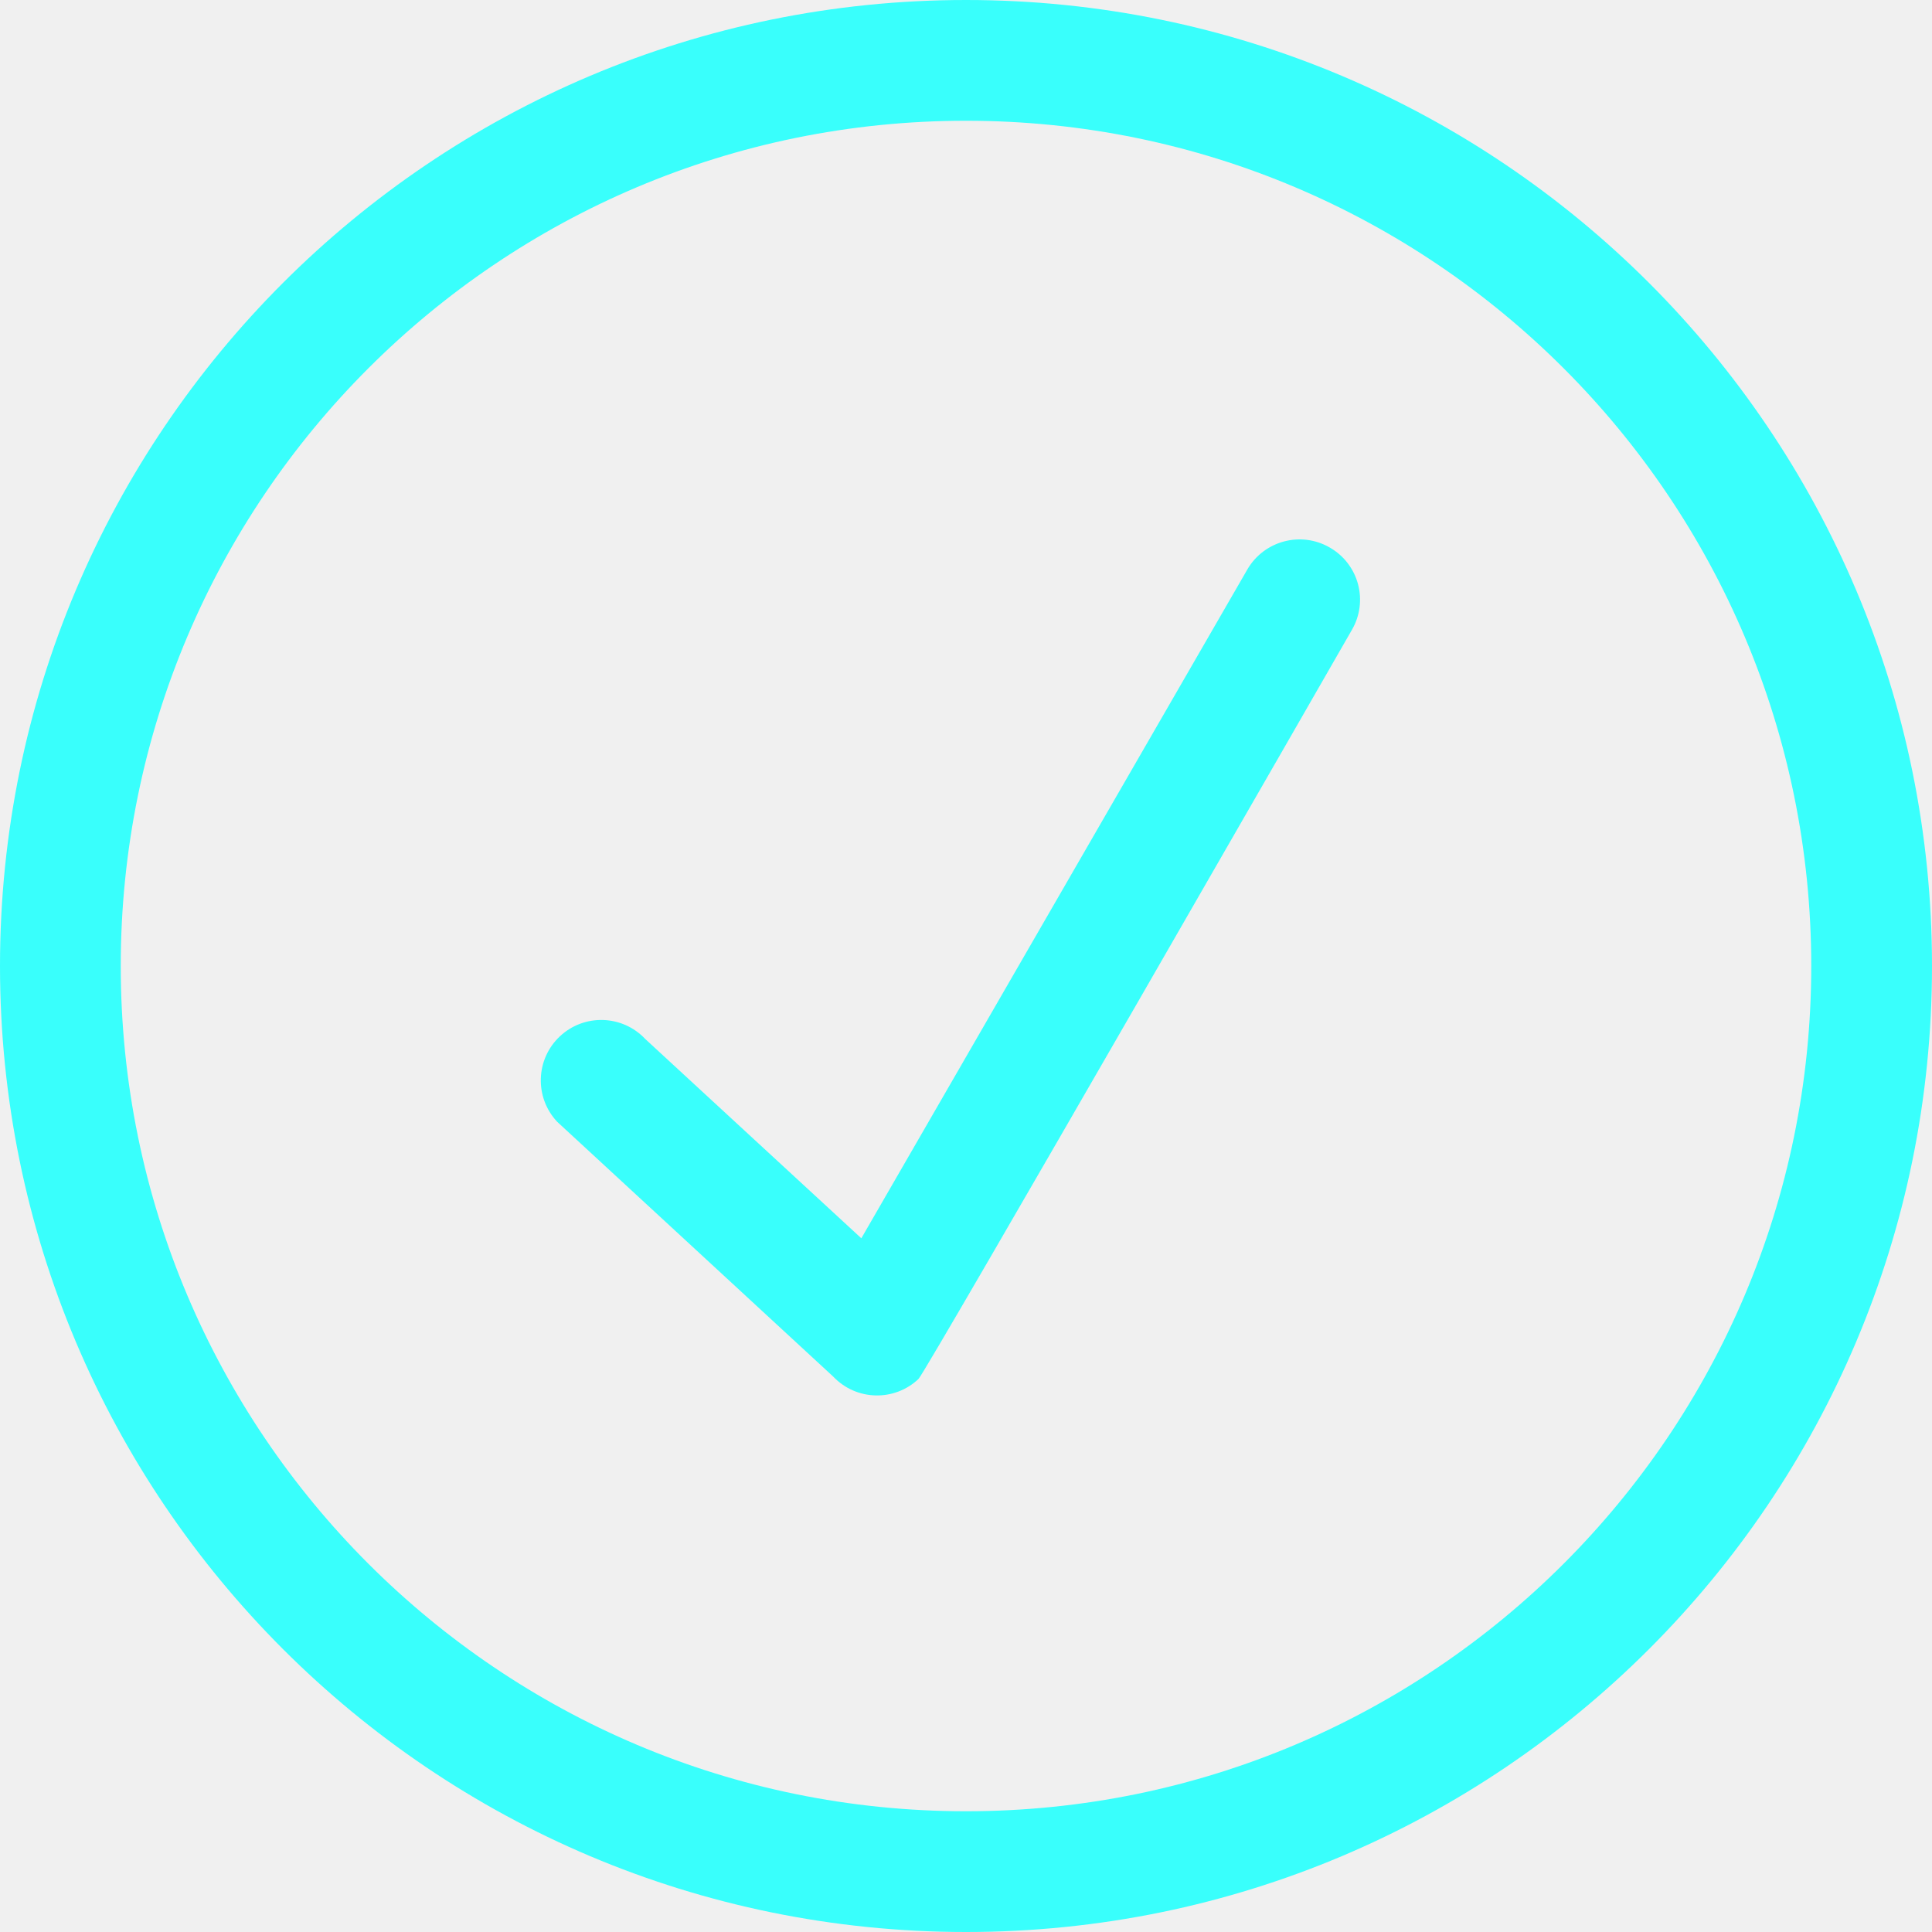
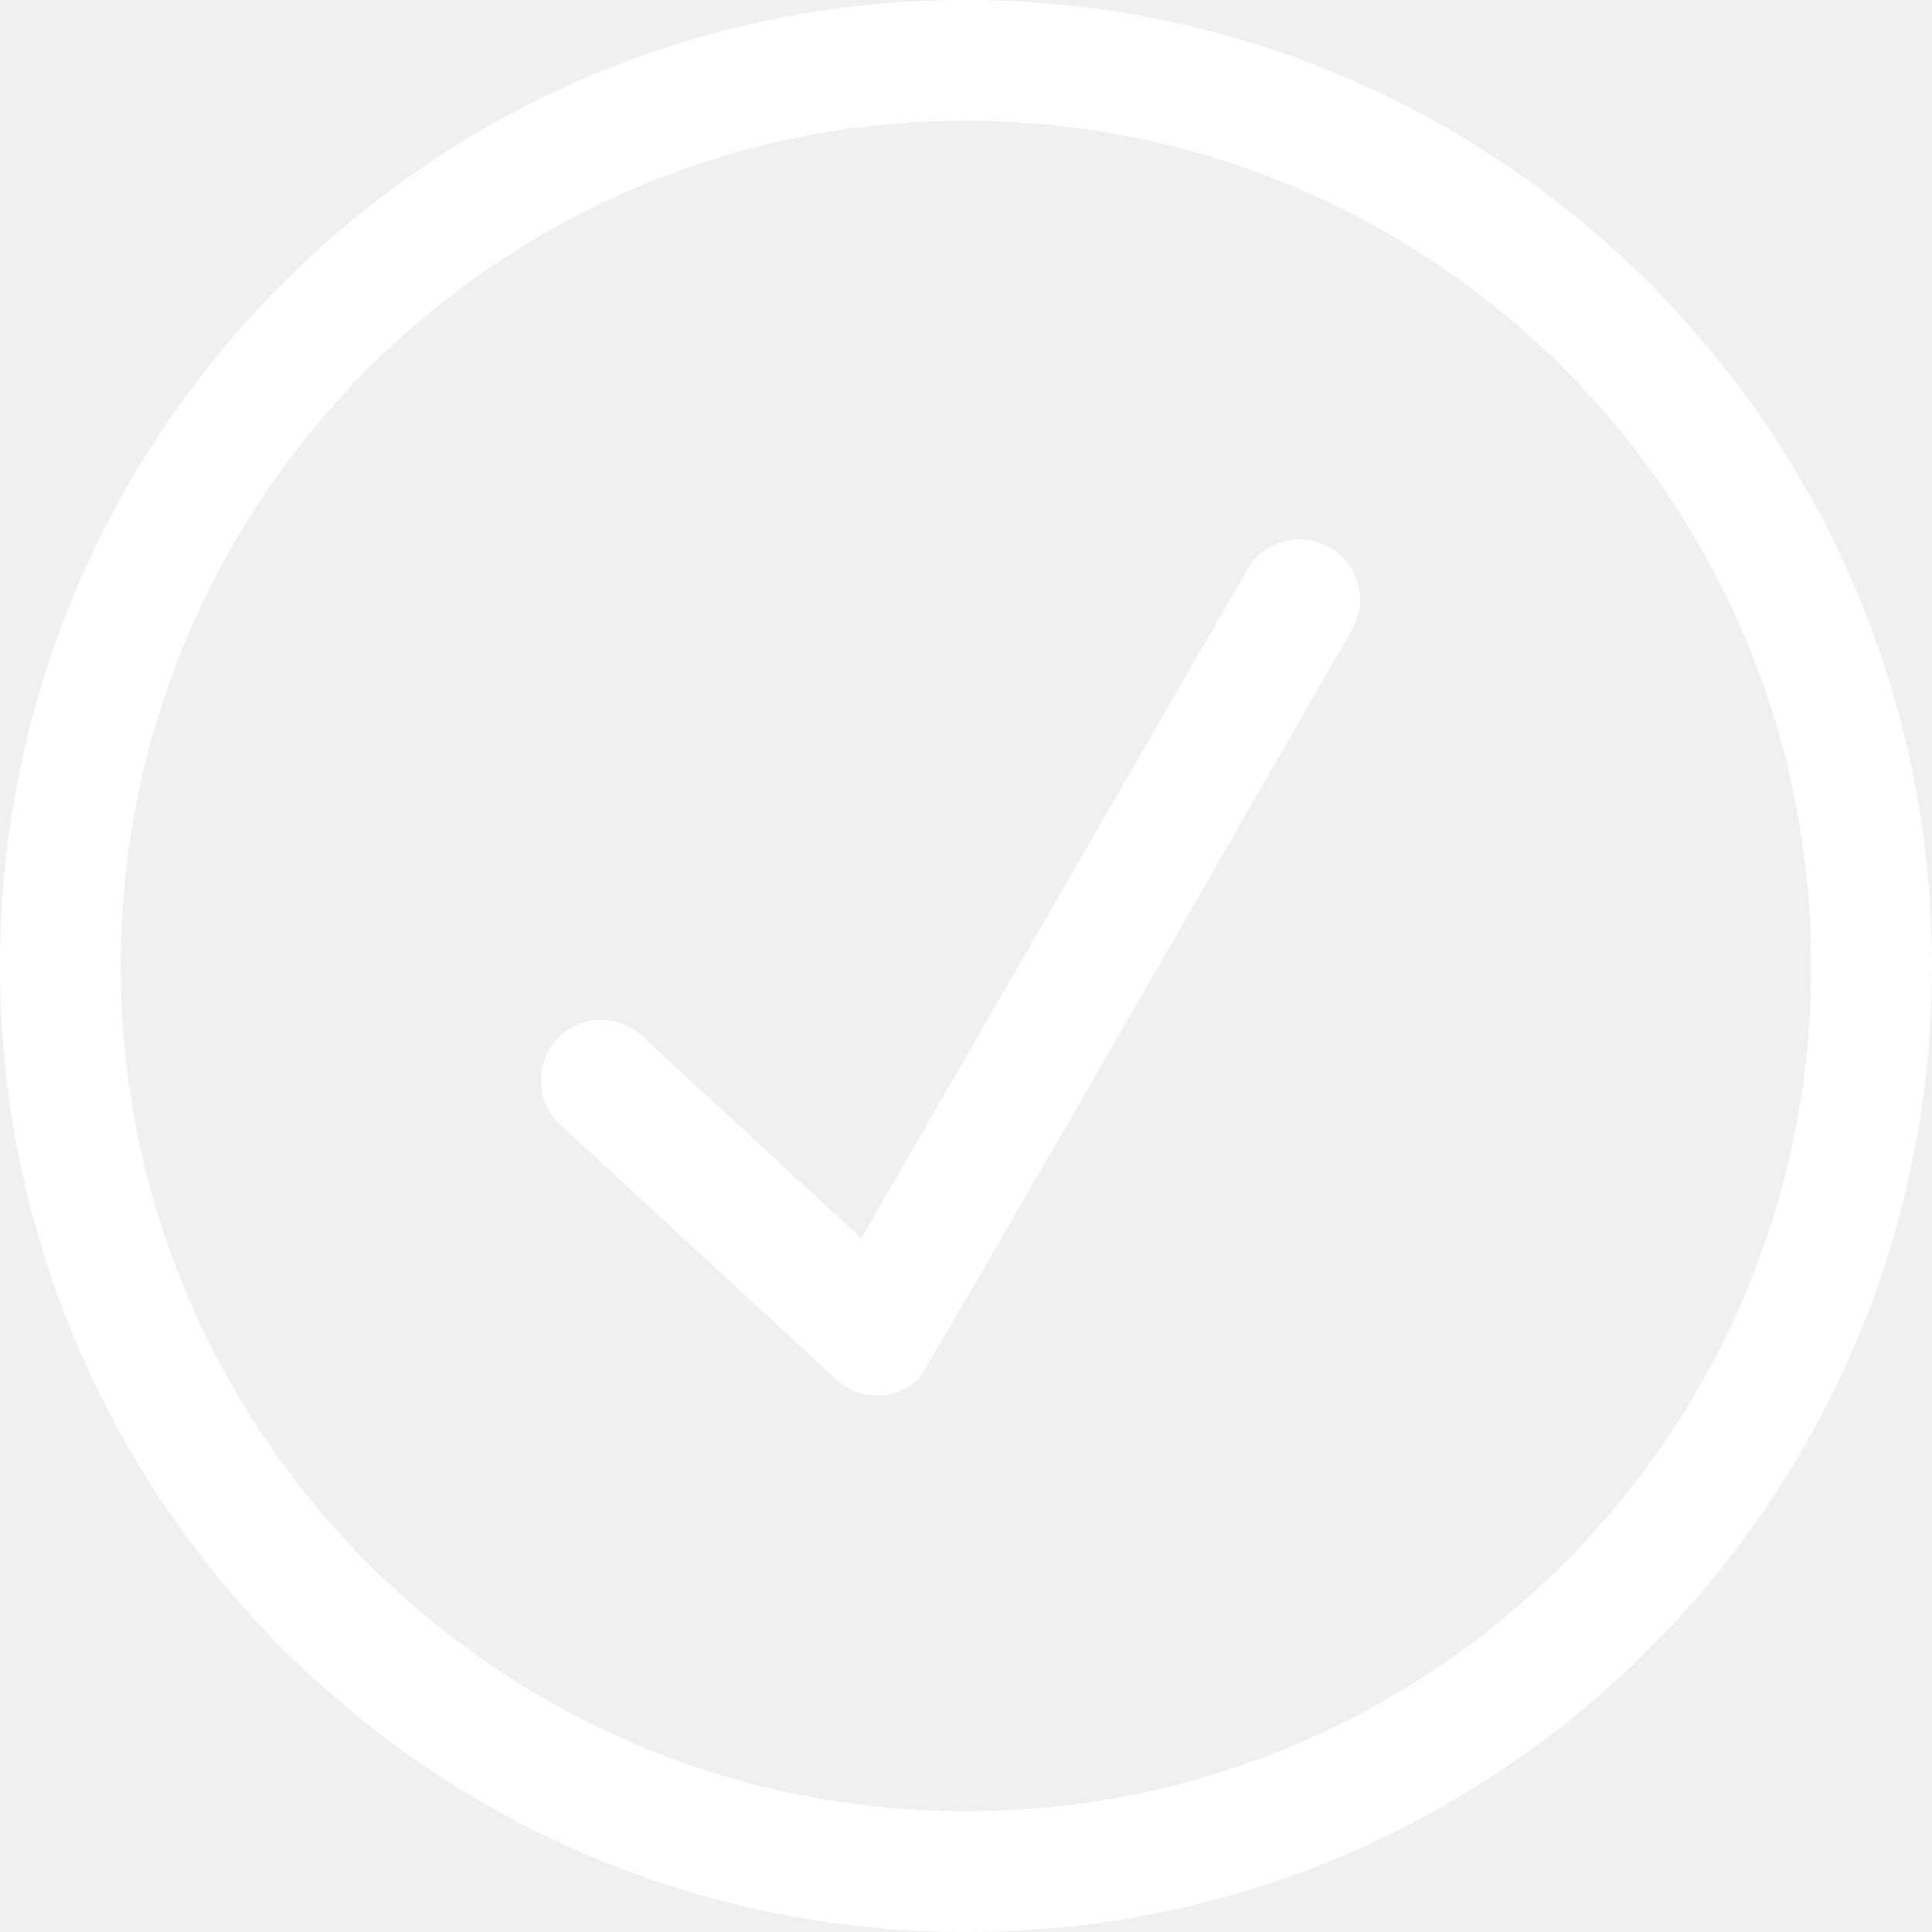
- <svg xmlns="http://www.w3.org/2000/svg" width="80" height="80" viewBox="0 0 80 80">
-   <path id="checkmark-circle" d="M155.068,1161.675a2.5,2.5,0,0,0-3.415.9l-15.987,27.7-8.945-8.25a2.5,2.5,0,0,0-3.65,3.425L134.5,1196a2.5,2.5,0,0,0,3.533.1c.3-.275,17.95-31.025,17.95-31.025a2.485,2.485,0,0,0-.915-3.4ZM140,1214a35,35,0,1,1,35-35,35,35,0,0,1-35,35Zm0-75a40,40,0,1,0,40,40,40,40,0,0,0-40-40Z" transform="translate(-100 -1139)" fill="#39fffc" fill-rule="evenodd" />
+ <svg xmlns="http://www.w3.org/2000/svg" width="58" height="58" viewBox="0 0 80 80">
+   <path id="checkmark-circle" d="M155.068,1161.675a2.5,2.5,0,0,0-3.415.9l-15.987,27.7-8.945-8.25a2.5,2.5,0,0,0-3.65,3.425L134.5,1196a2.5,2.5,0,0,0,3.533.1c.3-.275,17.95-31.025,17.95-31.025a2.485,2.485,0,0,0-.915-3.4ZM140,1214a35,35,0,1,1,35-35,35,35,0,0,1-35,35Zm0-75a40,40,0,1,0,40,40,40,40,0,0,0-40-40Z" transform="translate(-100 -1139)" fill="#fff" fill-rule="evenodd" />
</svg>
